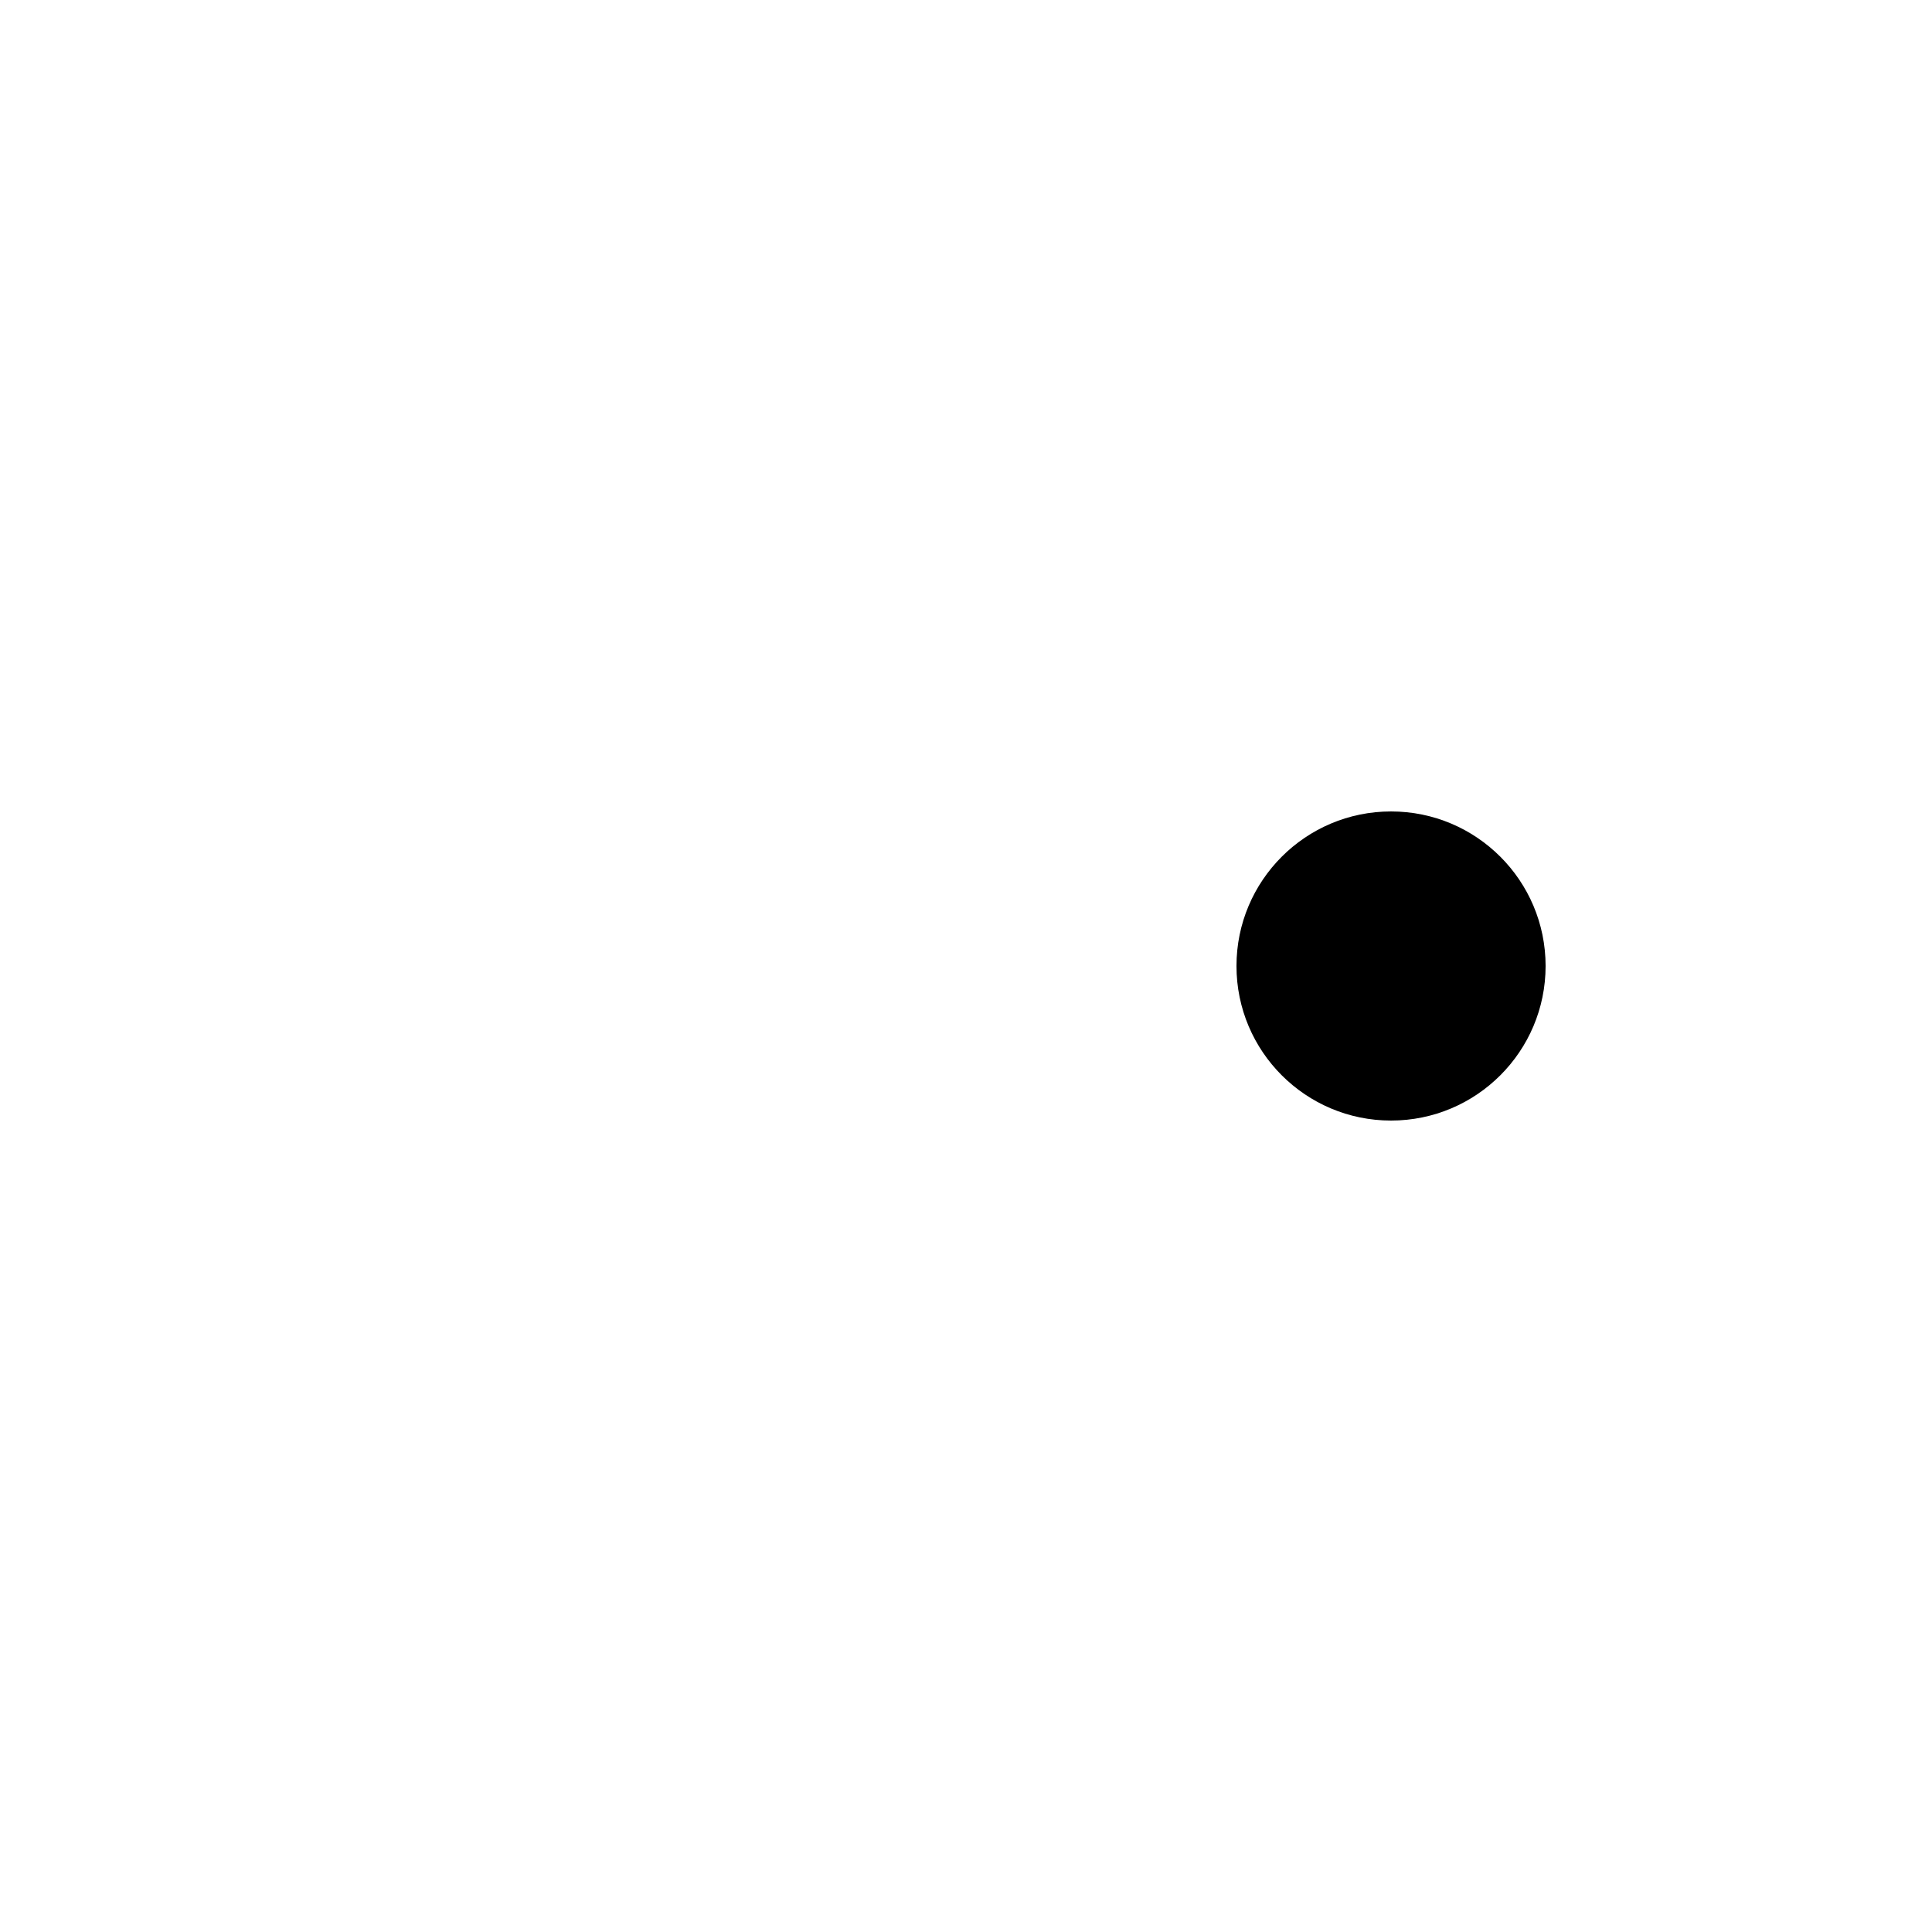
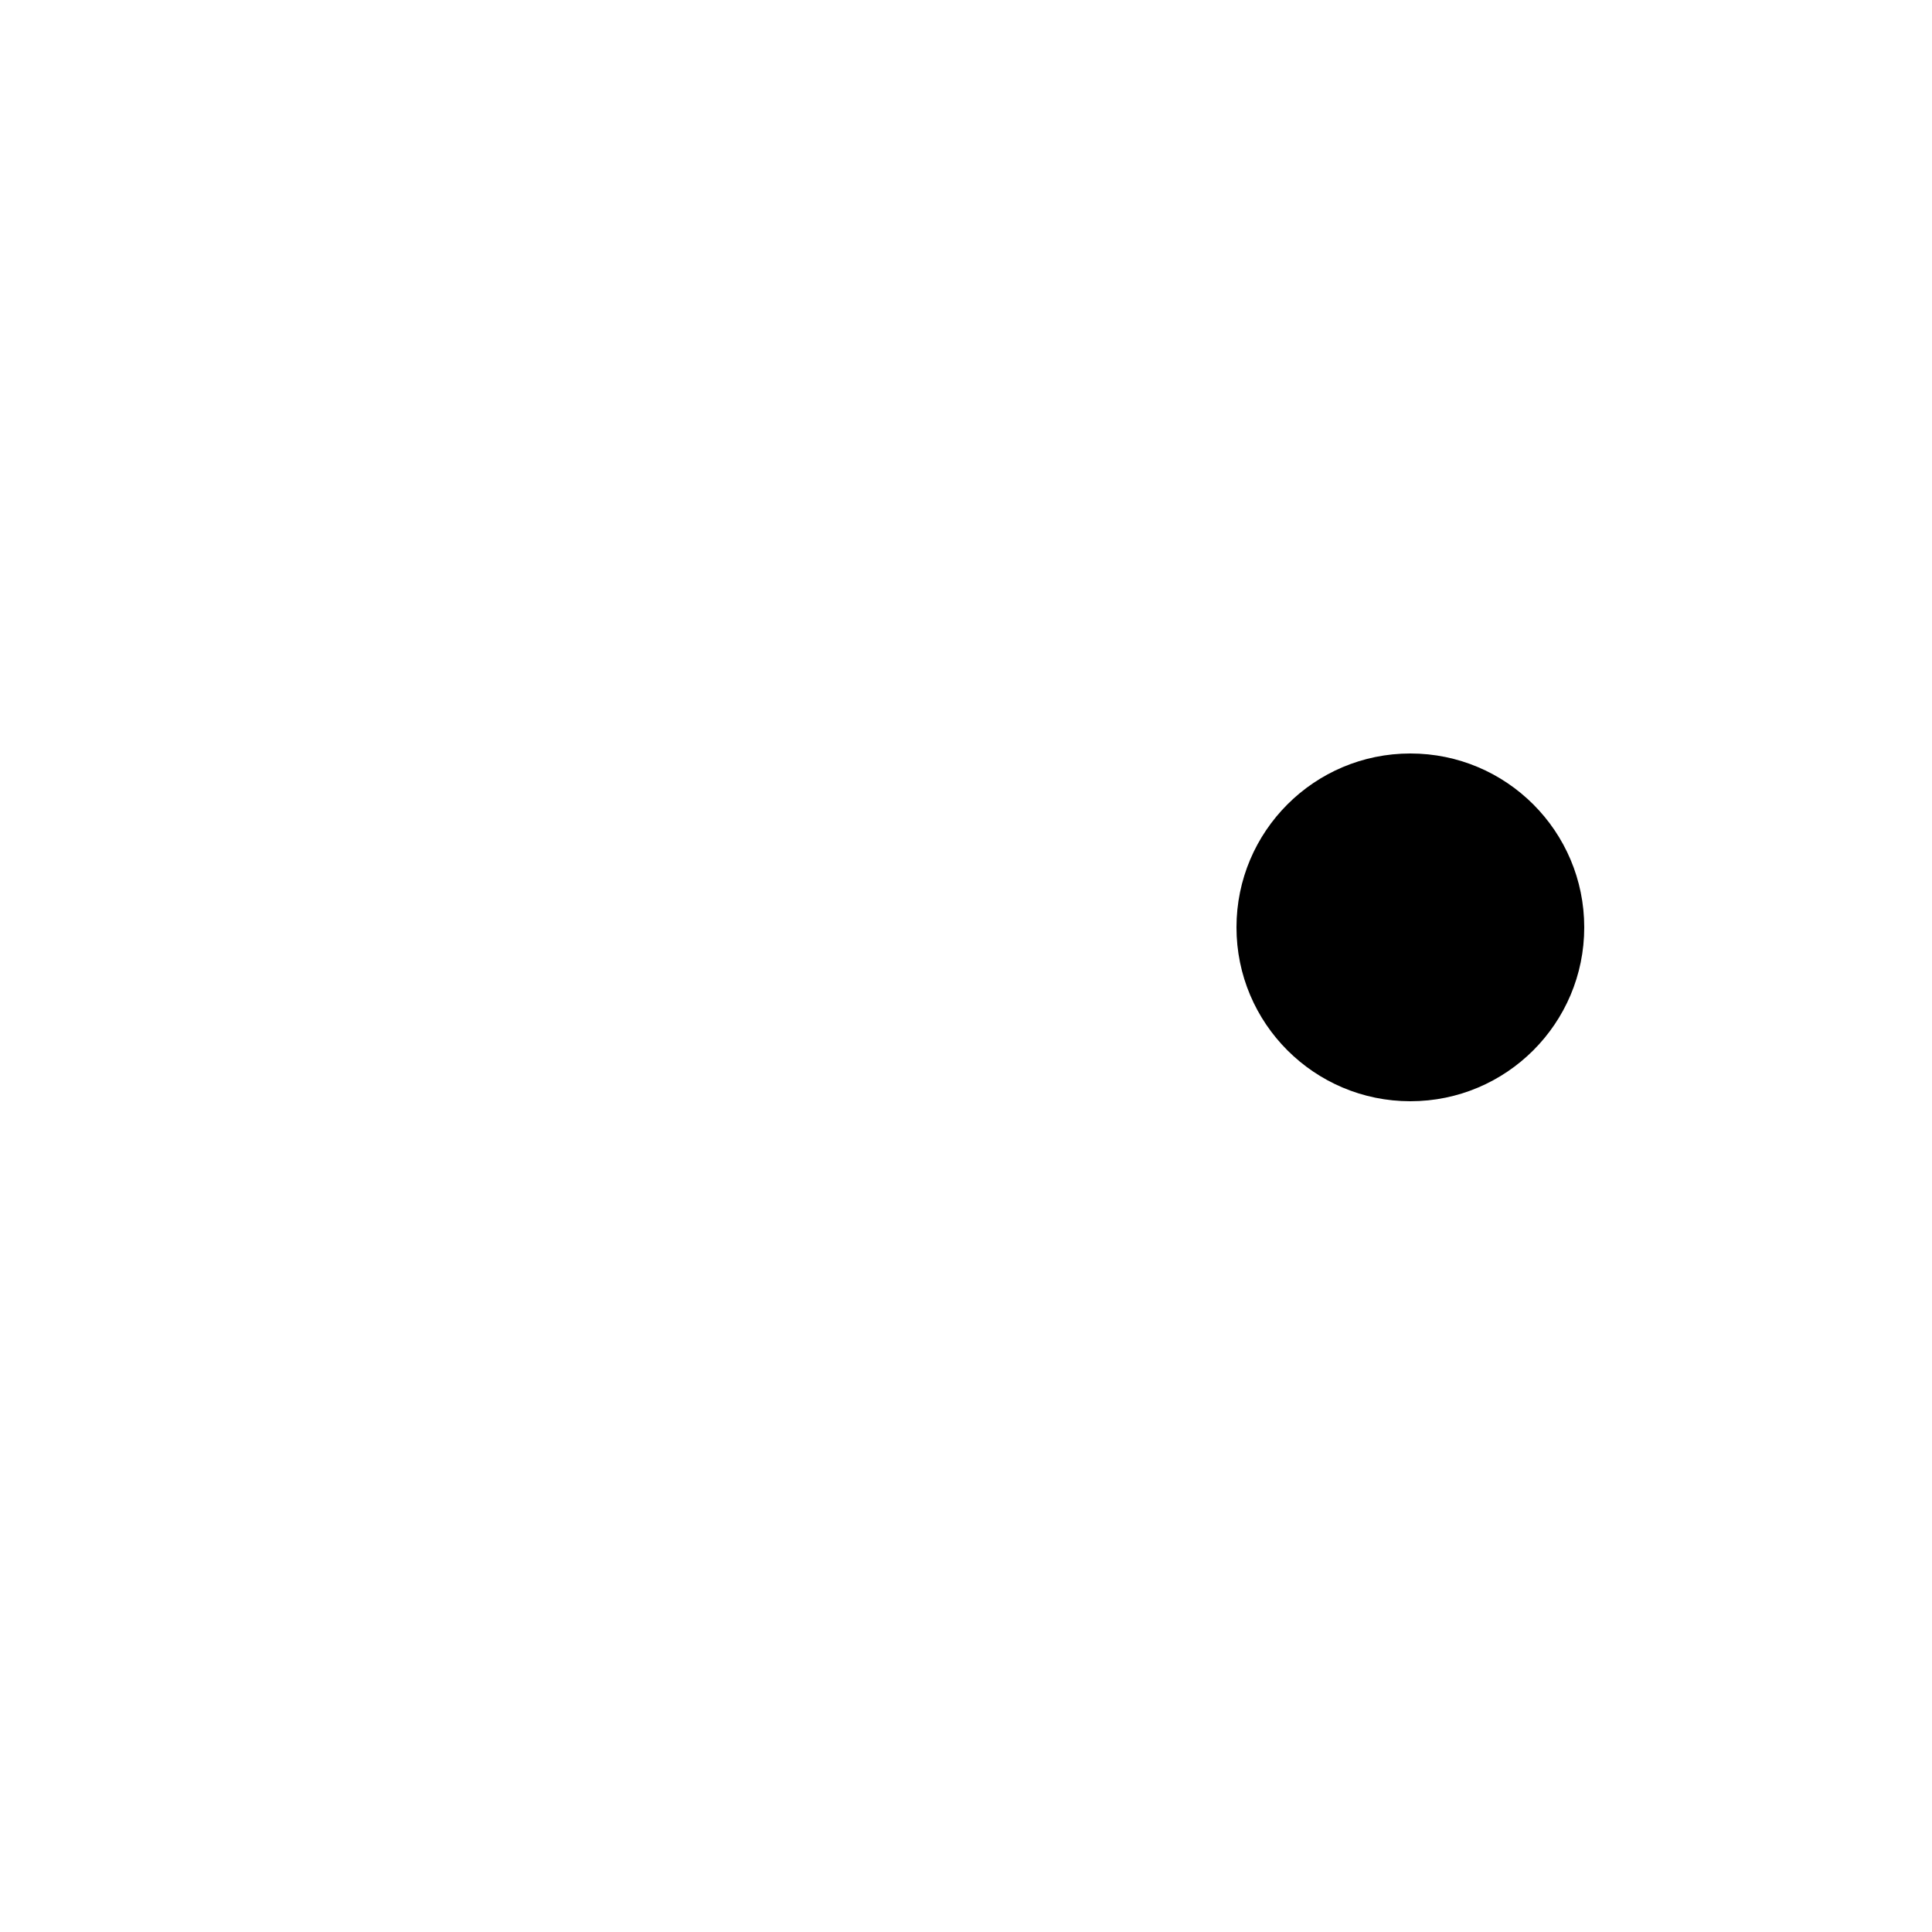
<svg xmlns="http://www.w3.org/2000/svg" viewBox="0 0 100 100" role="img" aria-label="Breaststroke swimmer">
-   <path d="M4 64 Q18 58 32 64 T60 64 T88 64 T96 64" fill="none" stroke="__OUTLINE__" stroke-width="3" stroke-linecap="round" />
-   <path d="M20 60 C34 54 50 54 66 56 C74 57 82 55 88 50" fill="none" stroke="__ACCENT__" stroke-width="9" stroke-linecap="round" stroke-linejoin="round" />
-   <circle cx="72" cy="50" r="8" fill="__ACCENT__" />
-   <path d="M52 58 C44 50 40 50 34 54" fill="none" stroke="__ACCENT__" stroke-width="6.5" stroke-linecap="round" />
-   <path d="M52 58 C48 66 44 68 38 68" fill="none" stroke="__ACCENT__" stroke-width="6.5" stroke-linecap="round" />
+   <path d="M5 80 Q19 74 33 80 T61 80 T89 80 T97 80" fill="none" stroke="__OUTLINE__" stroke-width="3" stroke-linecap="round" />
+   <path d="M5 72 Q19 66 33 72 T61 72 T89 72 T97 72" fill="none" stroke="__ACCENT__" stroke-width="3.4" stroke-linecap="round" />
+   <path d="M58 56 C49 50 41 51 35 58" fill="none" stroke="__ACCENT__" stroke-width="7.5" stroke-linecap="round" />
+   <path d="M13 62 C29 57 45 56 61 53" fill="none" stroke="__ACCENT__" stroke-width="12.5" stroke-linecap="round" />
+   <path d="M60 55 C54 62 47 65 40 64" fill="none" stroke="__ACCENT__" stroke-width="7.5" stroke-linecap="round" />
+   <circle cx="73" cy="48" r="9" fill="__ACCENT__" />
+   <path d="M86 52 q7 1 9 6" fill="none" stroke="__ACCENT__" stroke-width="3.2" stroke-linecap="round" opacity="0.8" />
</svg>
